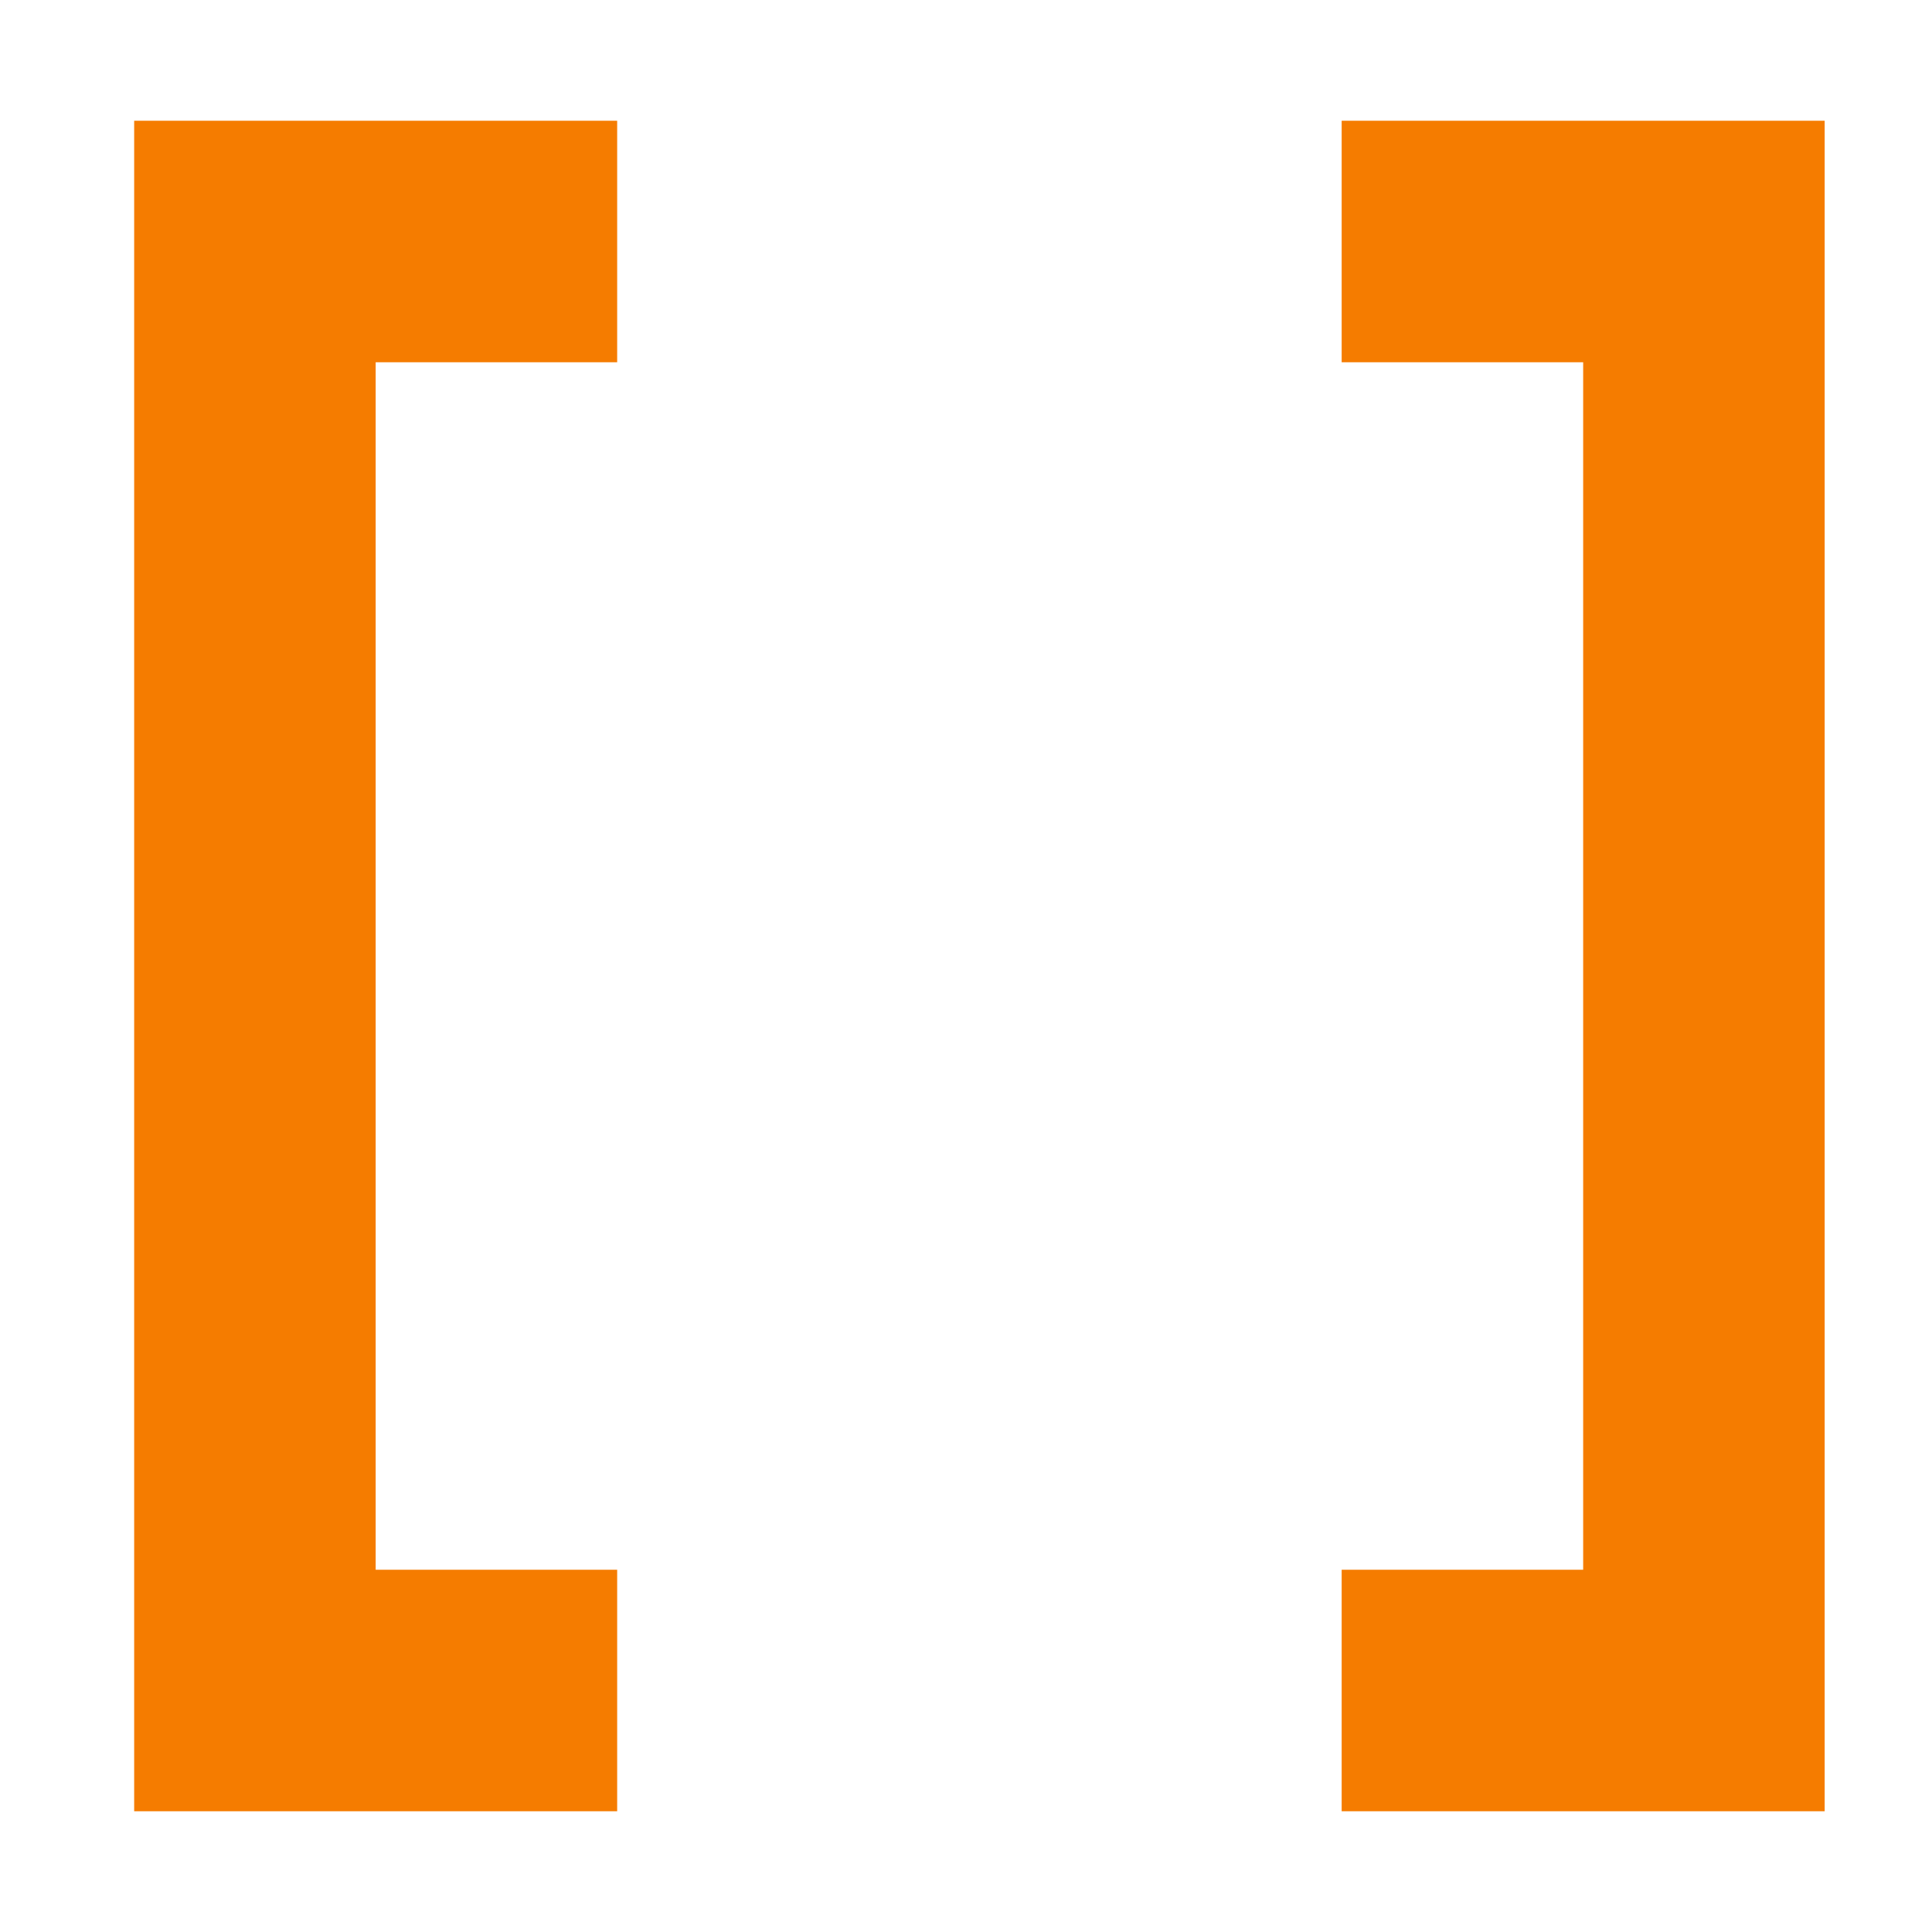
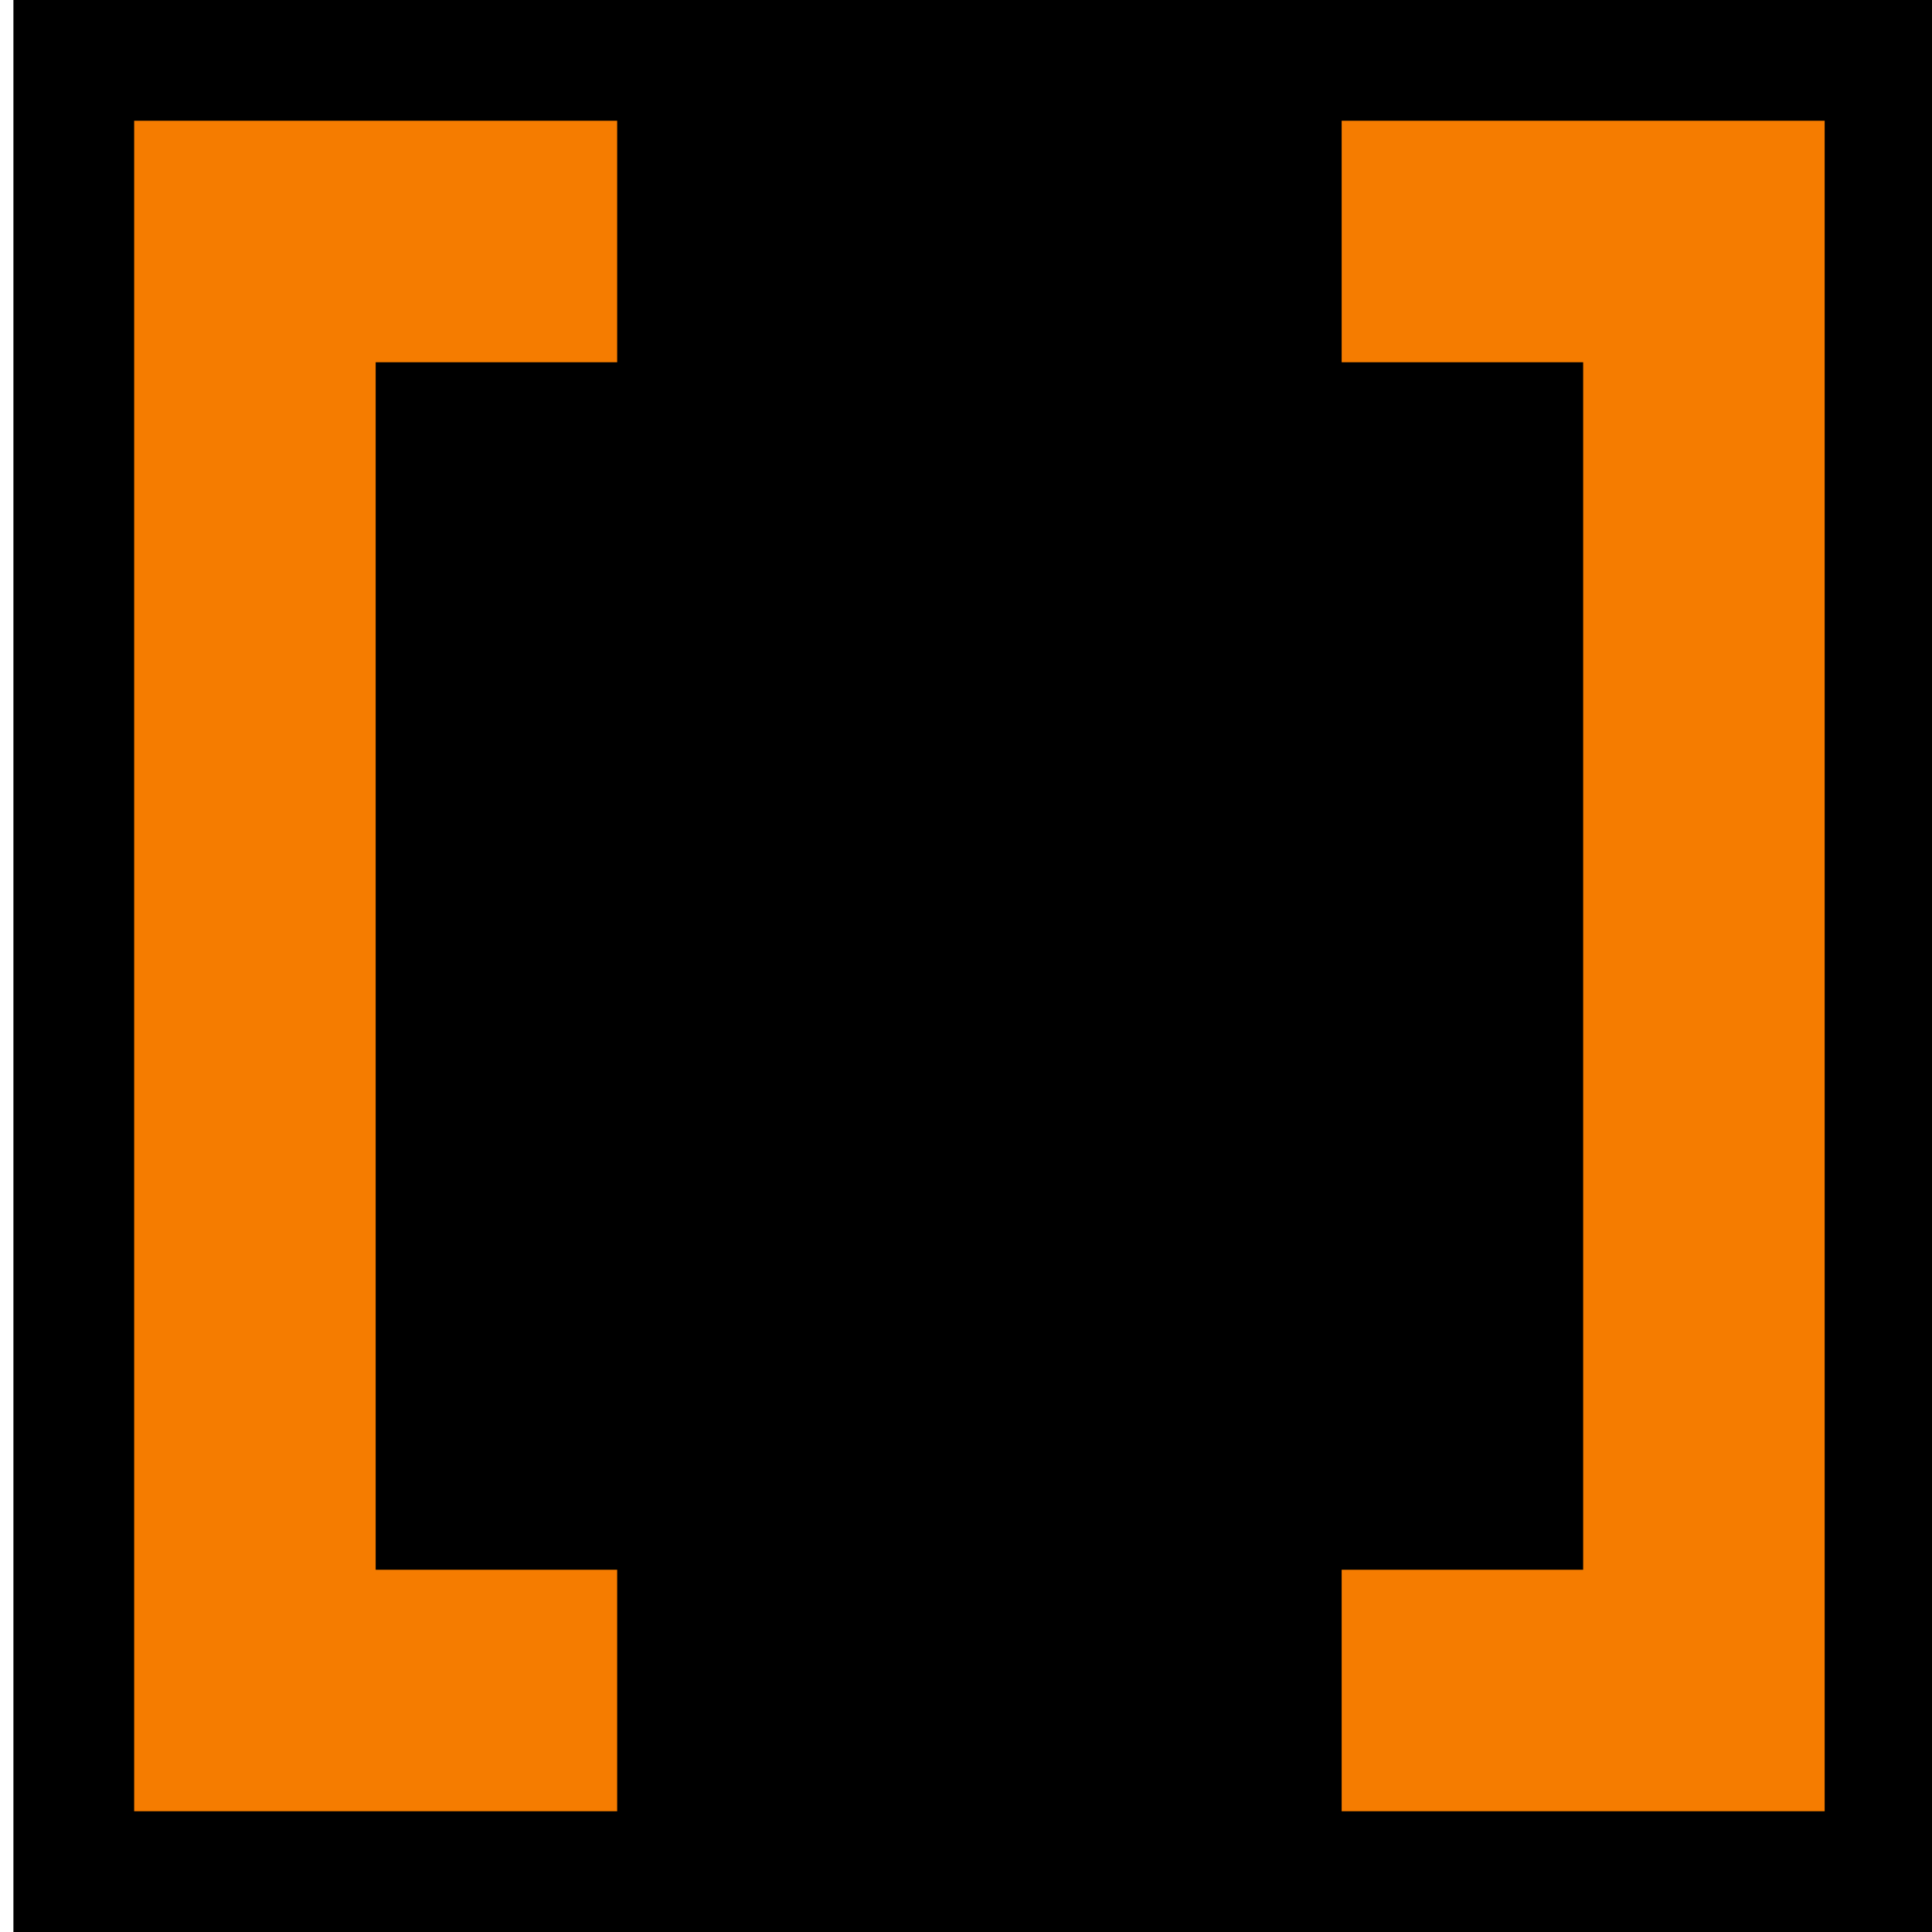
<svg xmlns="http://www.w3.org/2000/svg" id="Layer_1" data-name="Layer 1" width="144" height="144" viewBox="0 0 144 144">
  <defs>
    <style>.cls-1{fill:#f57c00;}</style>
  </defs>
+   <rect x="1" width="144" height="144" />
  <polygon class="cls-1" points="46 27 46 9 10 9 10 27 10 117 10 135 28 135 46 135 46 117 28 117 28 27 46 27" />
  <polygon class="cls-1" points="100 117 100 135 136 135 136 117 136 27 136 9 118 9 100 9 100 27 118 27 118 117 100 117" />
</svg>
